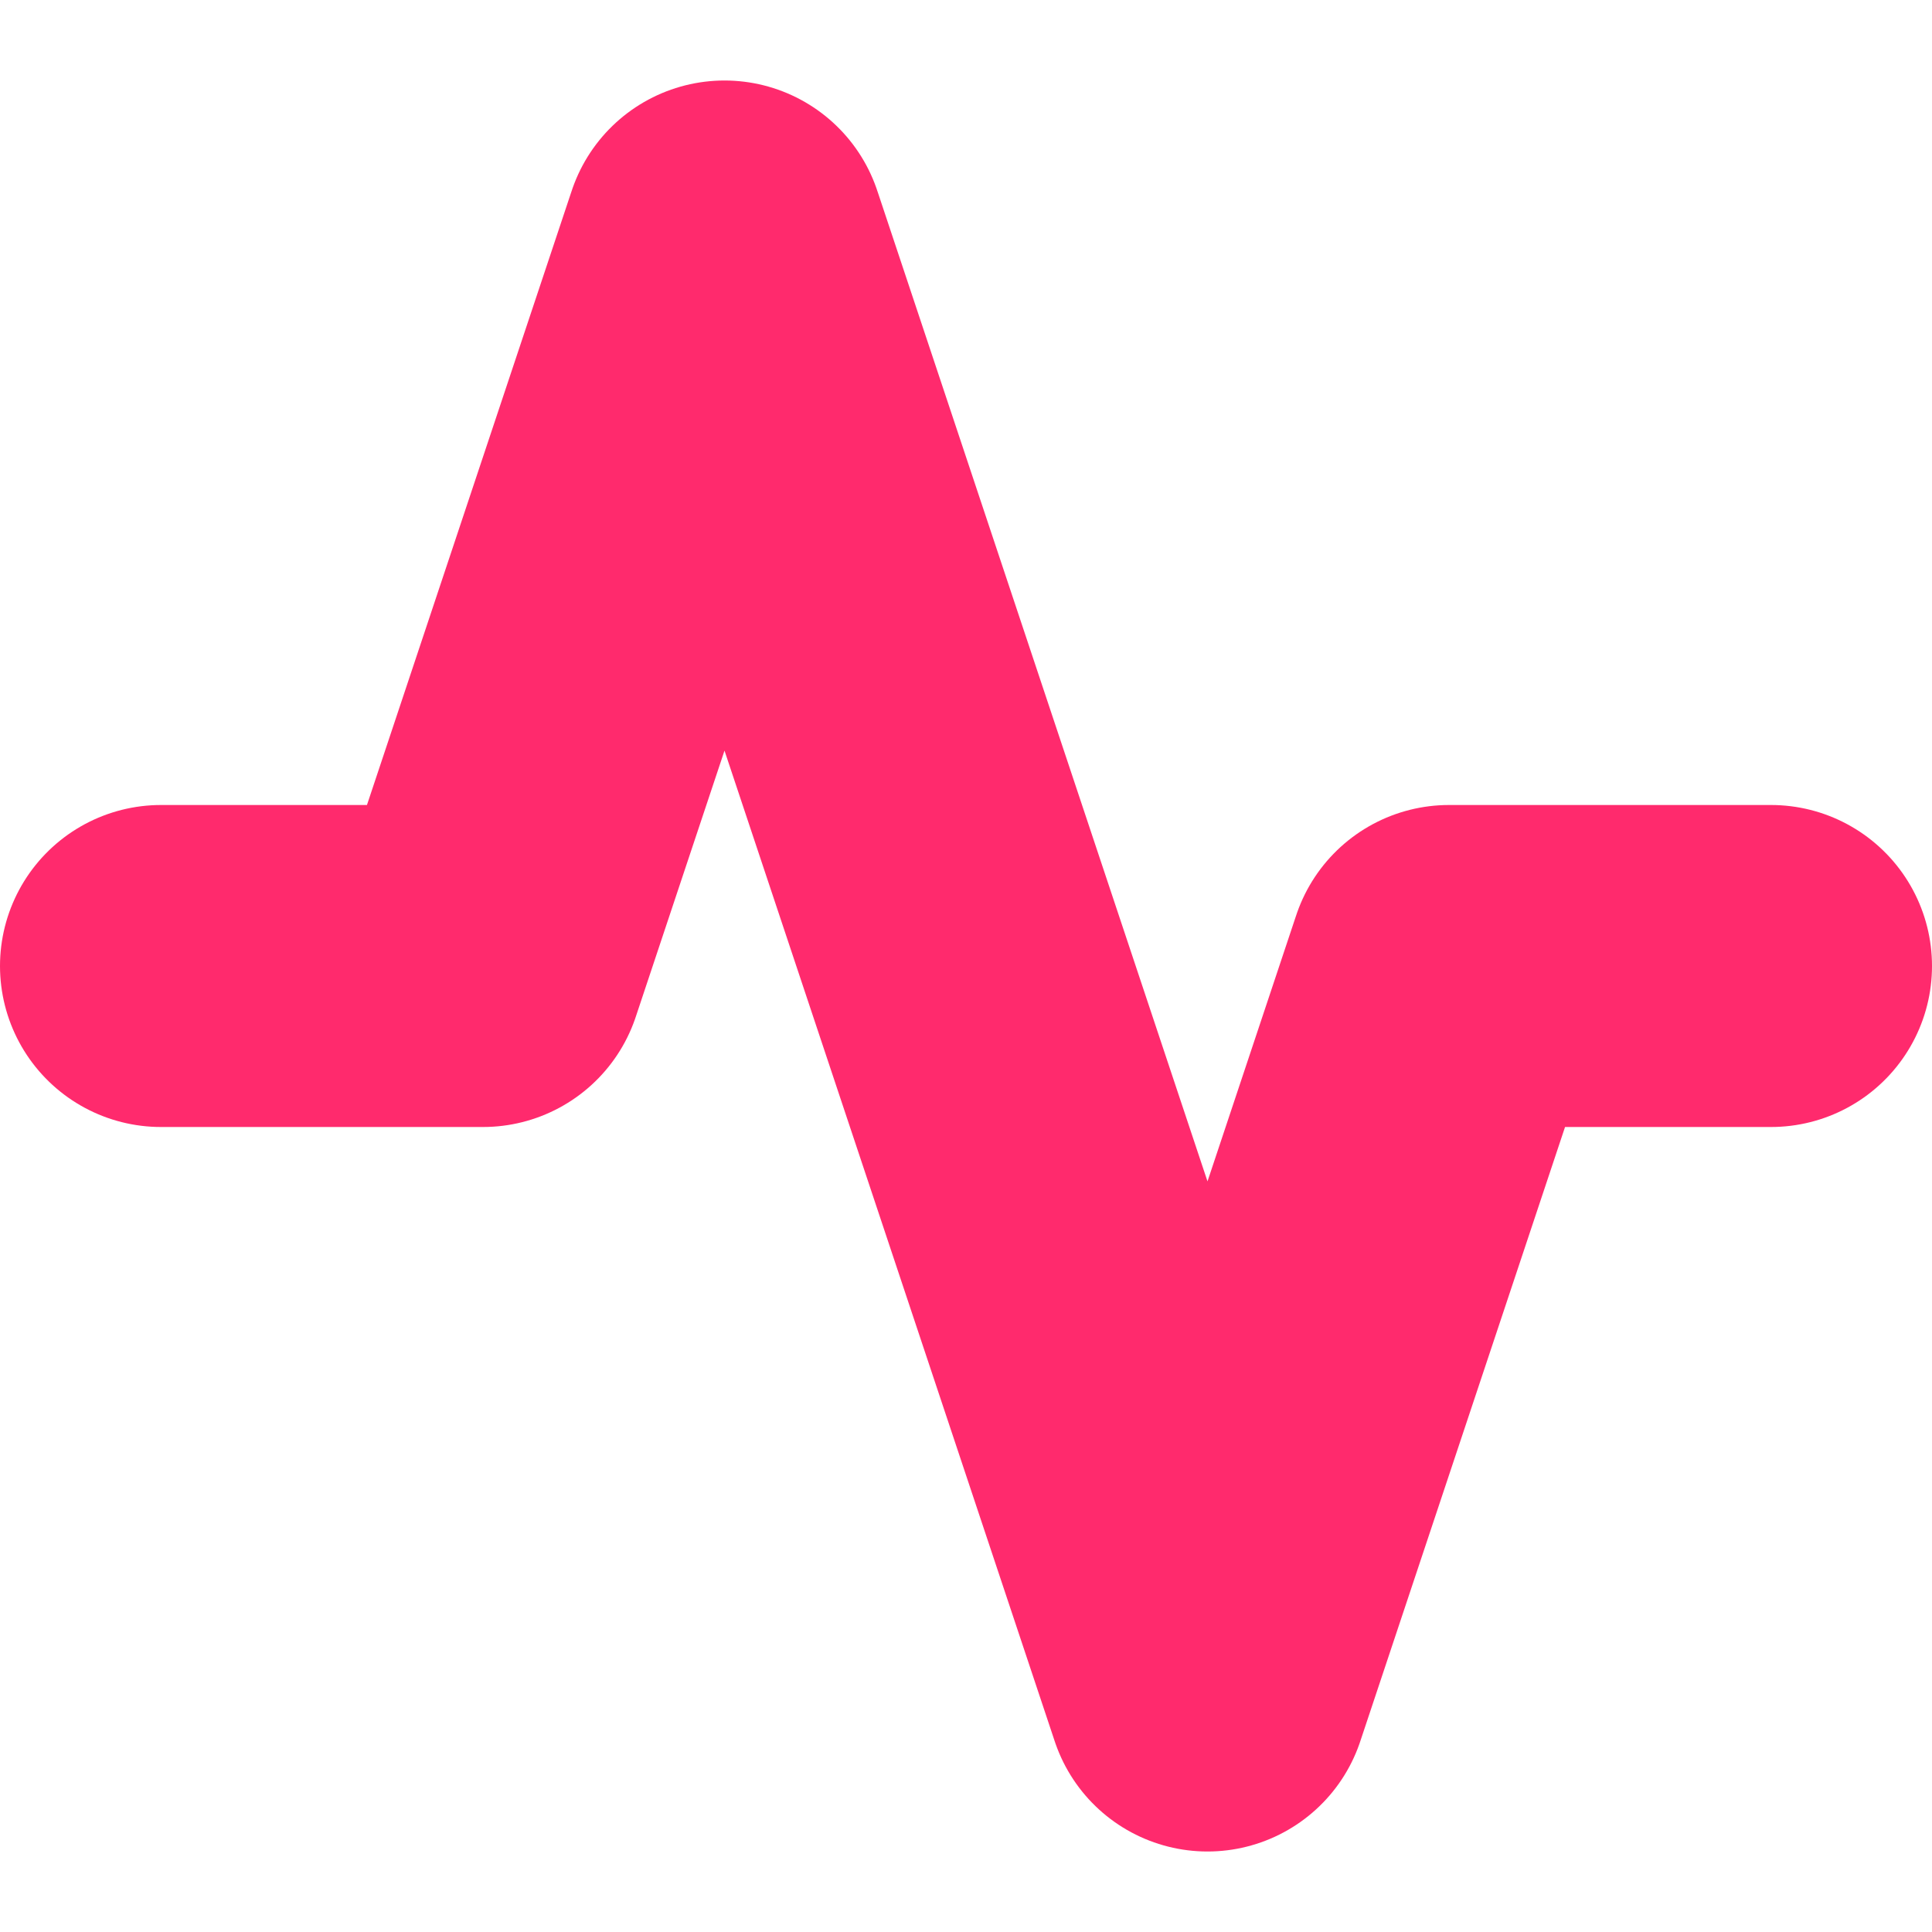
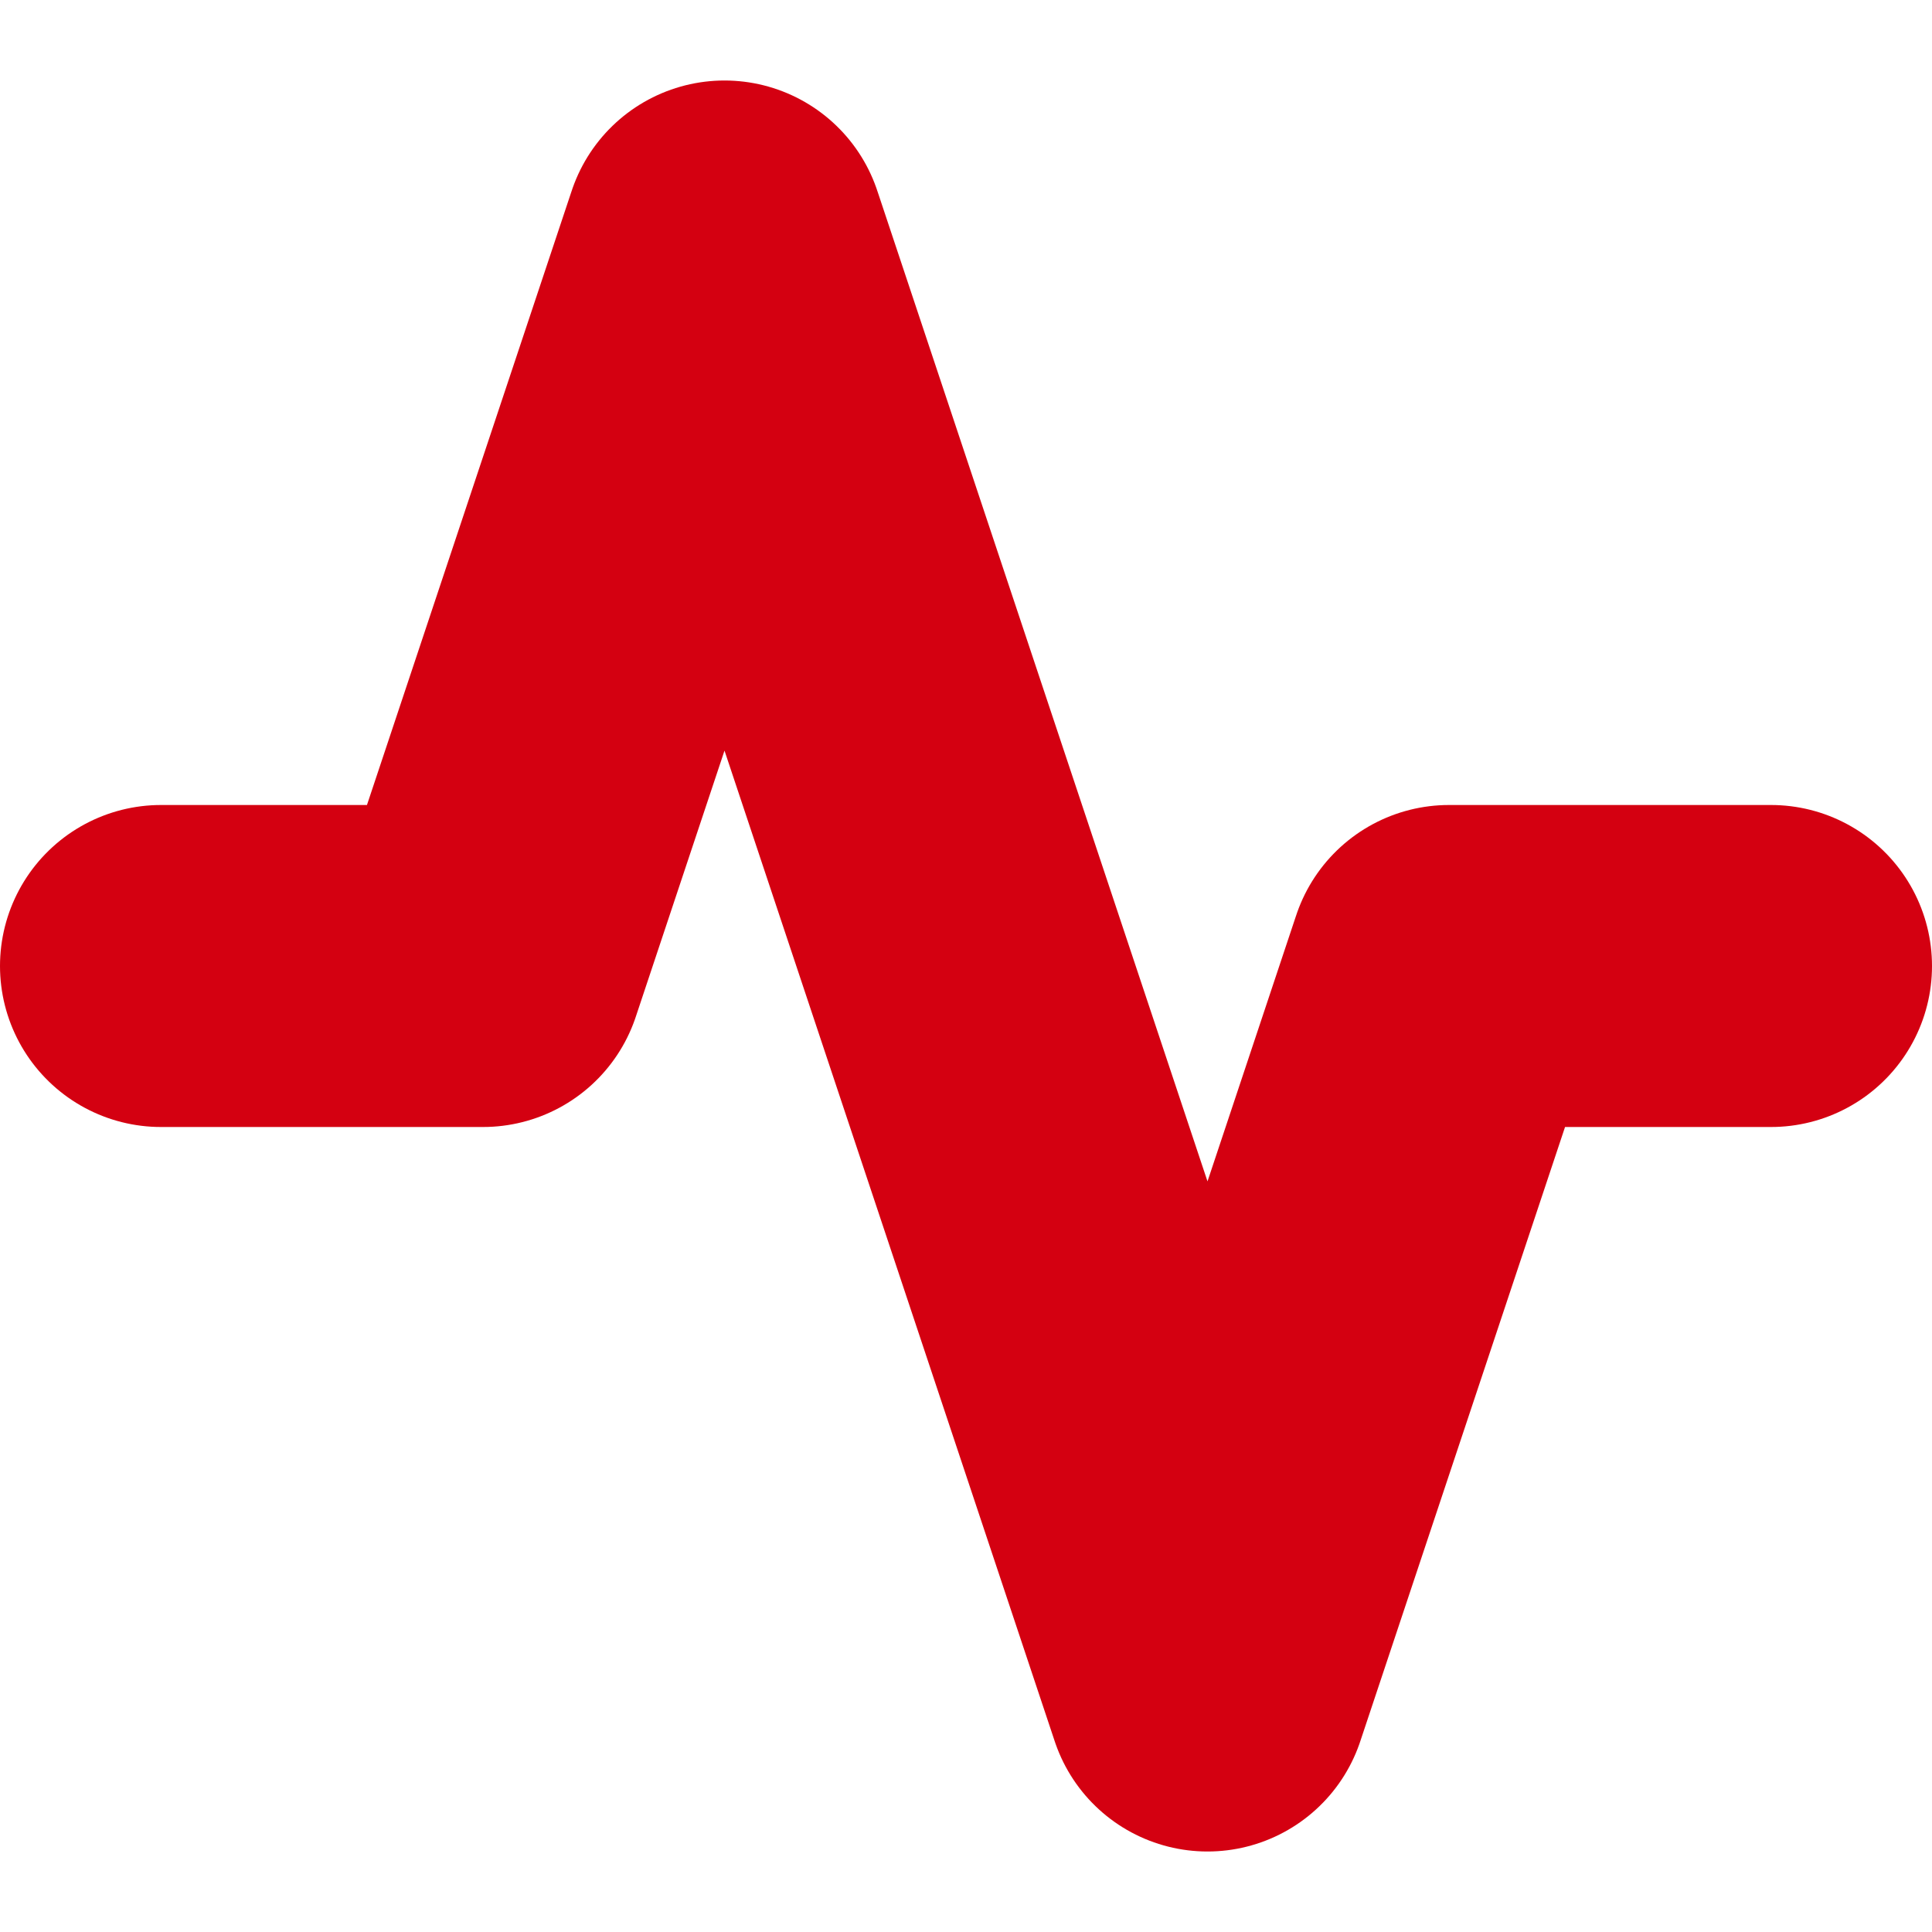
- <svg xmlns="http://www.w3.org/2000/svg" width="100" height="100" viewBox="0 0 24 24" fill="none" stroke="#ff2a6d" stroke-width="4" stroke-linecap="round" stroke-linejoin="round" class="feather feather-activity">
+ <svg xmlns="http://www.w3.org/2000/svg" width="100" height="100" viewBox="0 0 24 24" fill="none" stroke="#d40011" stroke-width="4" stroke-linecap="round" stroke-linejoin="round" class="feather feather-activity">
  <polyline points="22 12 18 12 15 21 9 3 6 12 2 12" />
</svg>
